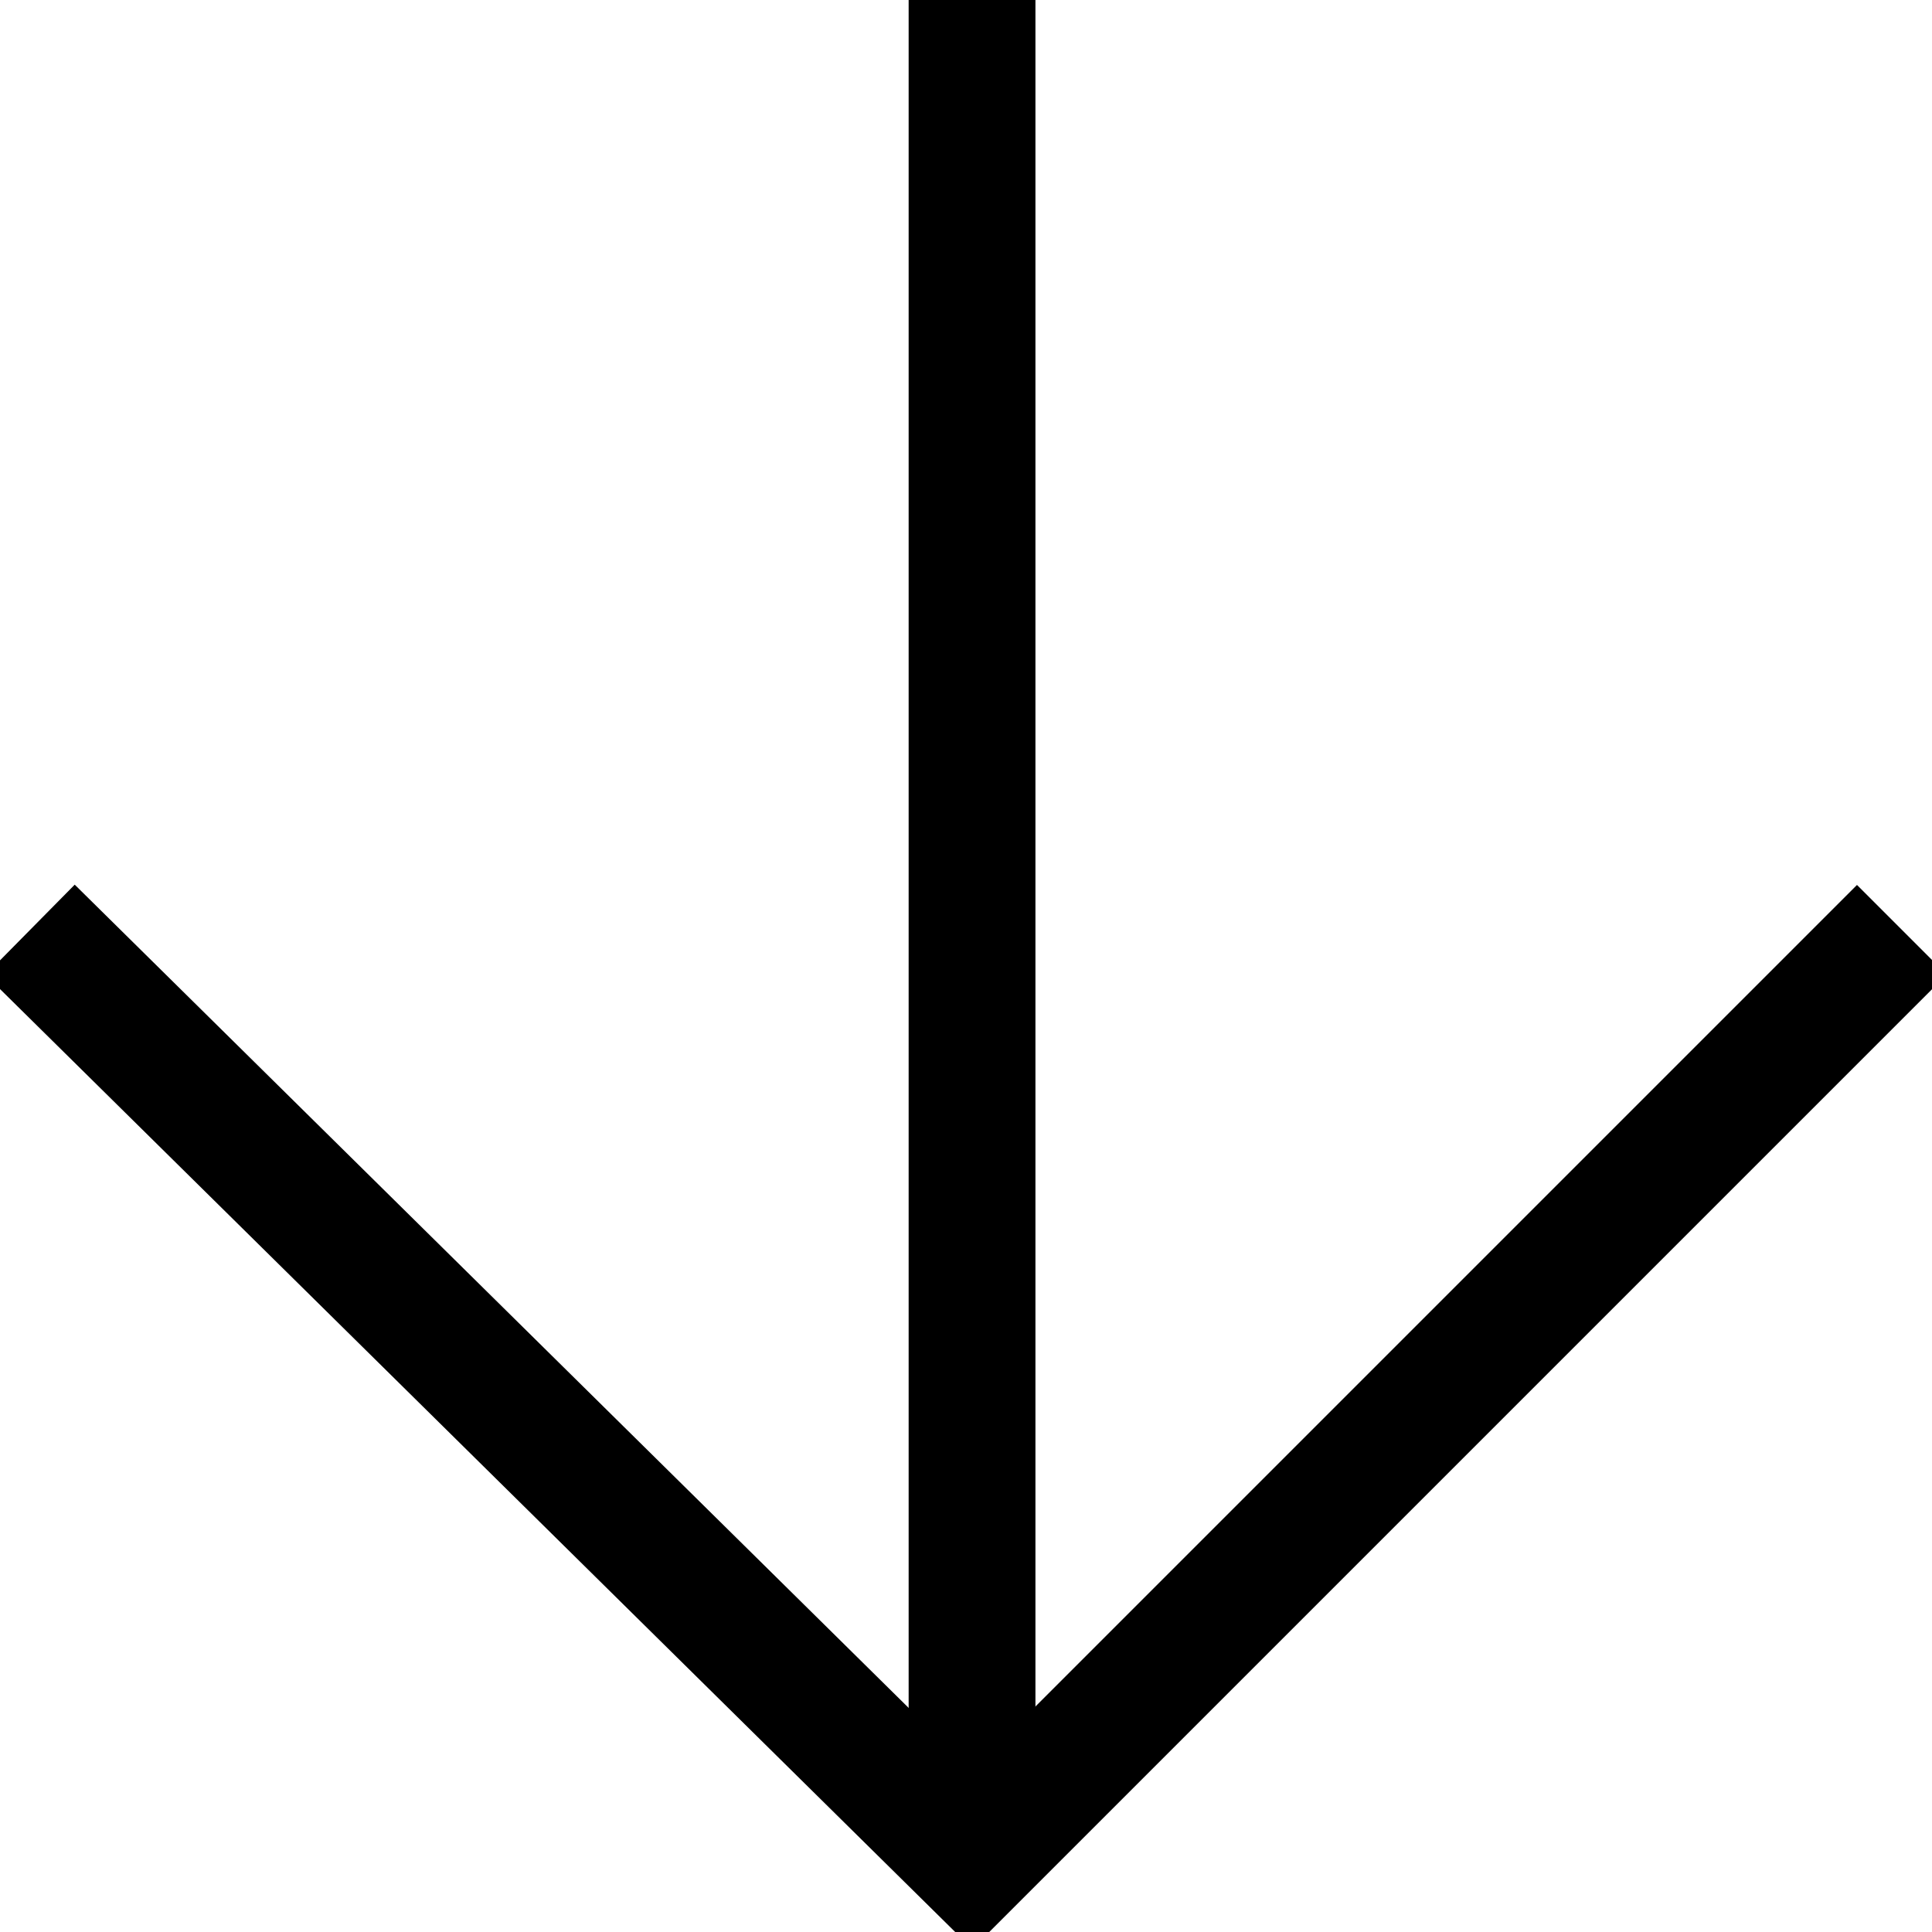
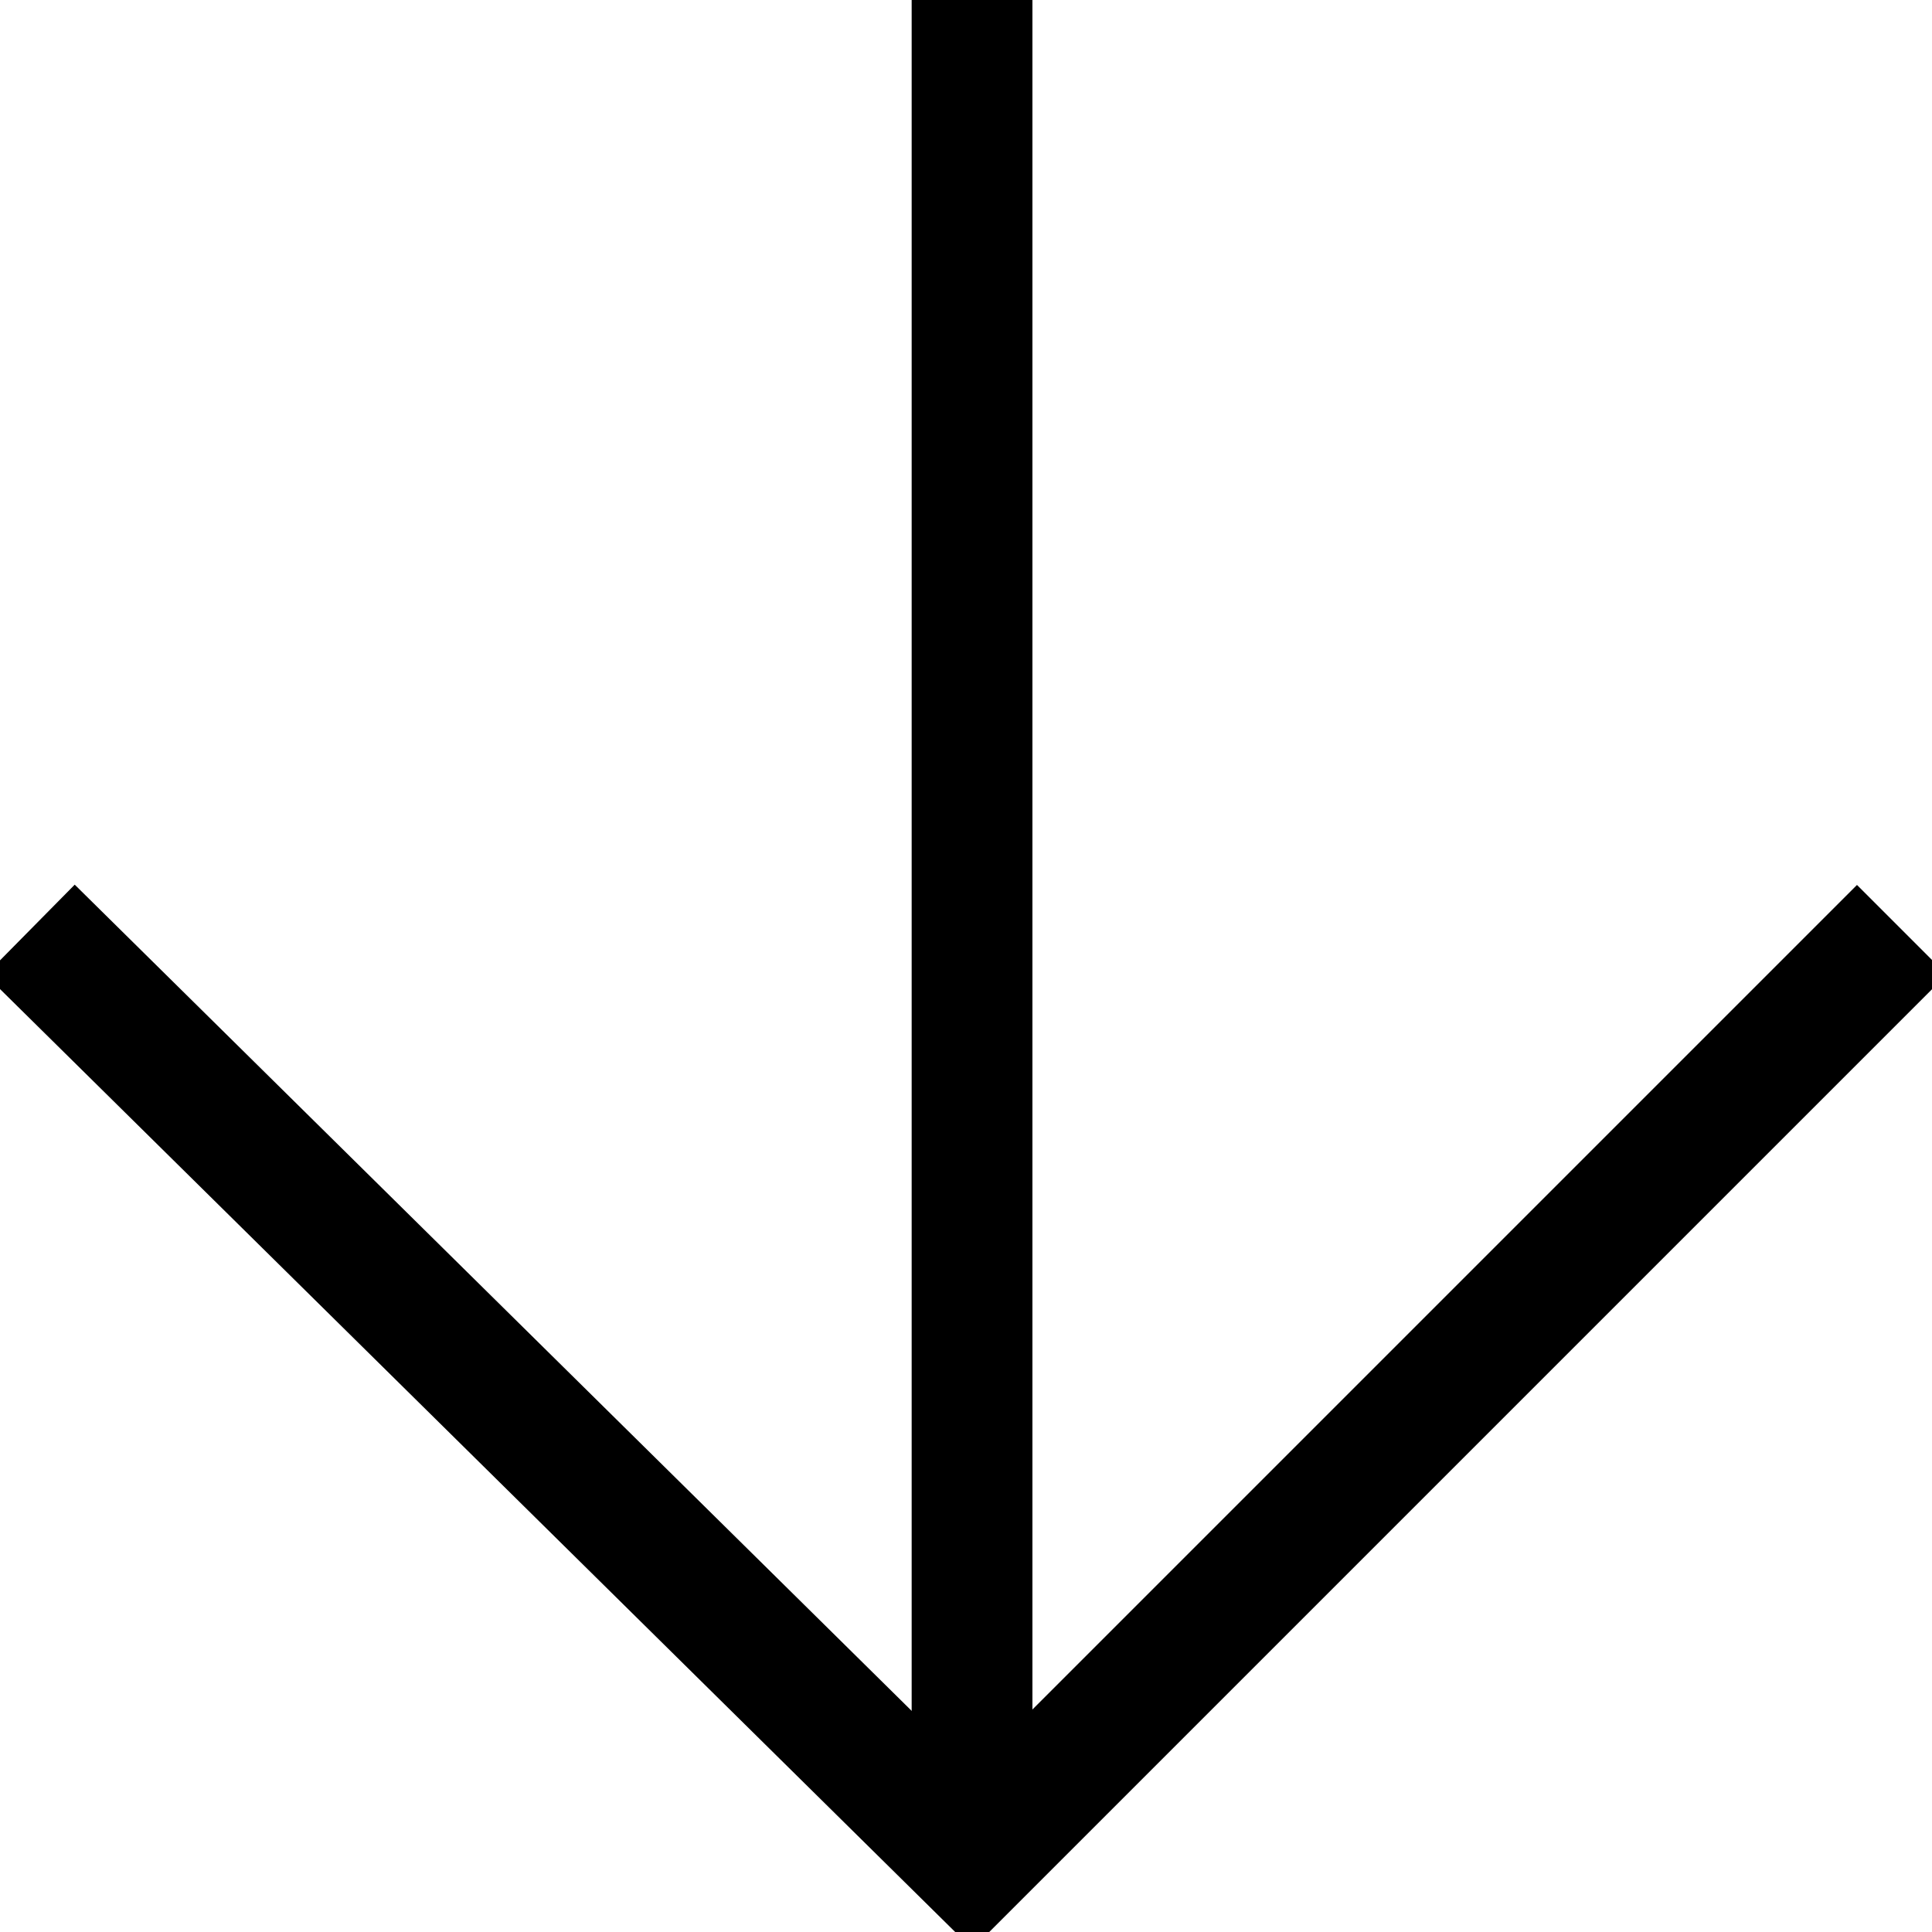
<svg xmlns="http://www.w3.org/2000/svg" viewBox="0 0 32 32">
  <polyline fill="none" stroke="black" stroke-width="2.1" points="31.5,15.4 16.1,30.8 0.5,15.4" />
-   <line stroke="black" stroke-width="2.1" x1="16.1" y1="0" x2="16.1" y2="31" />
+   <line stroke="black" stroke-width="2" x1="16.1" y1="0" x2="16.1" y2="31" />
</svg>
